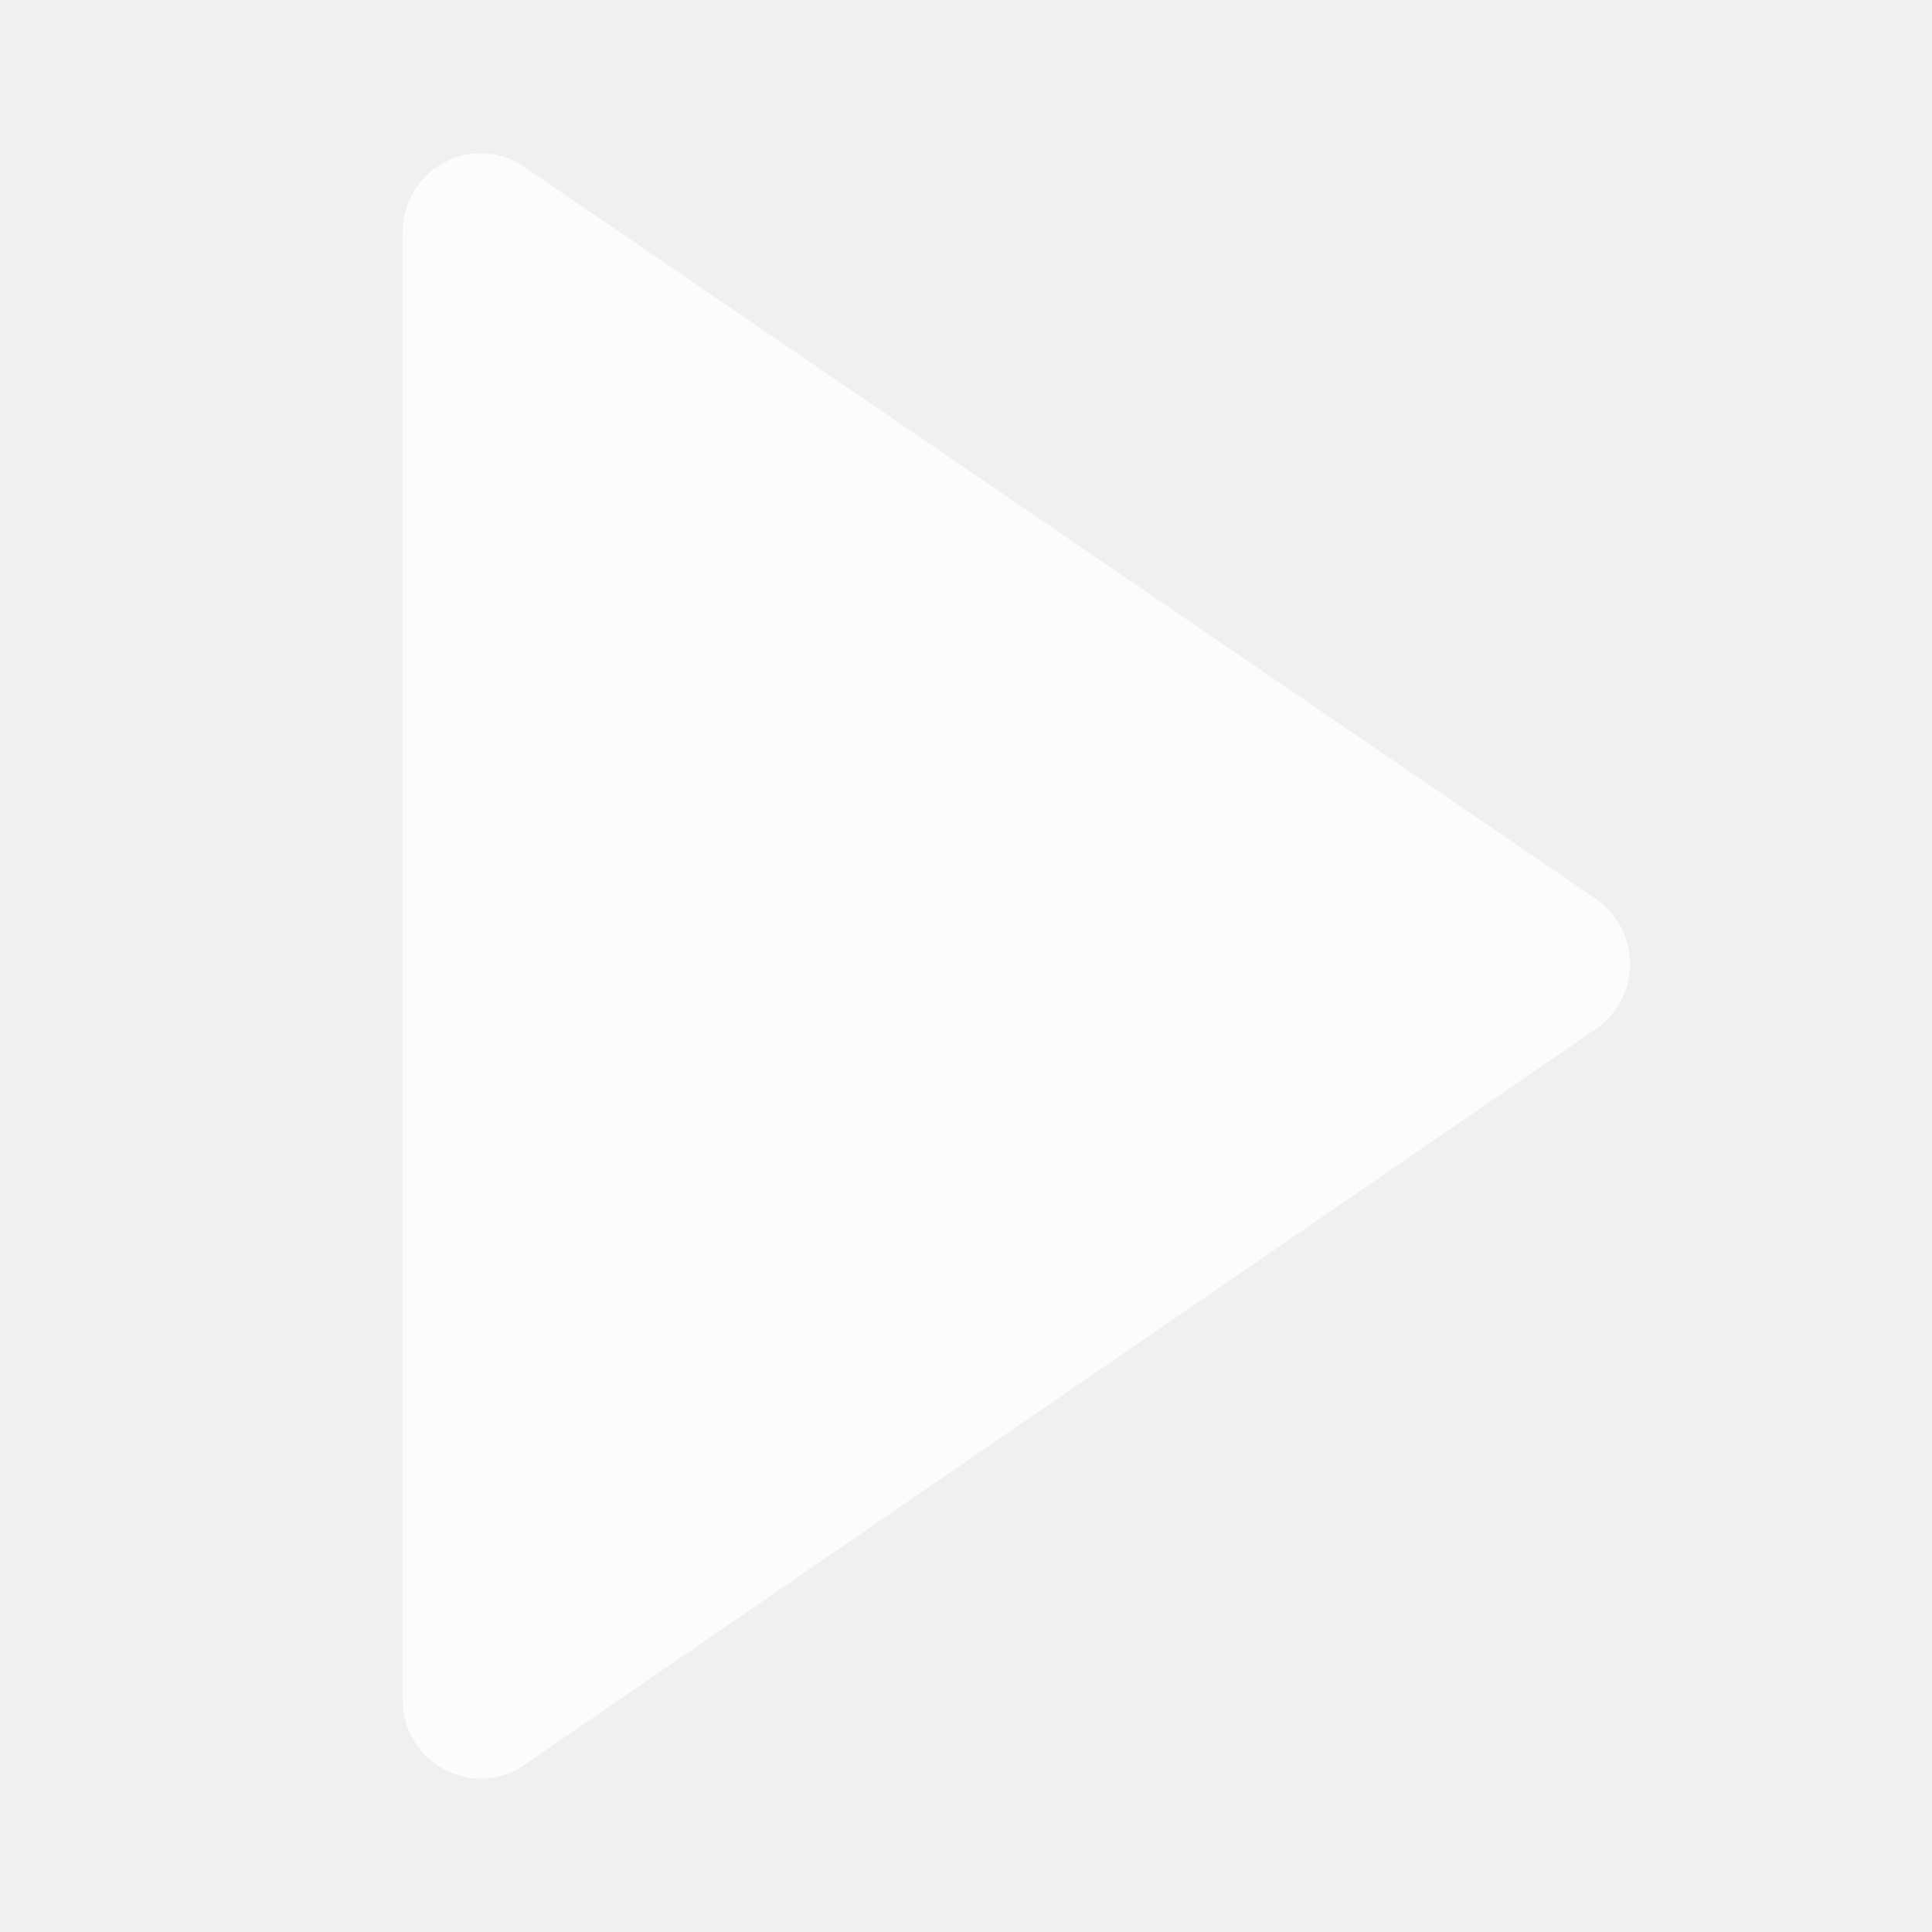
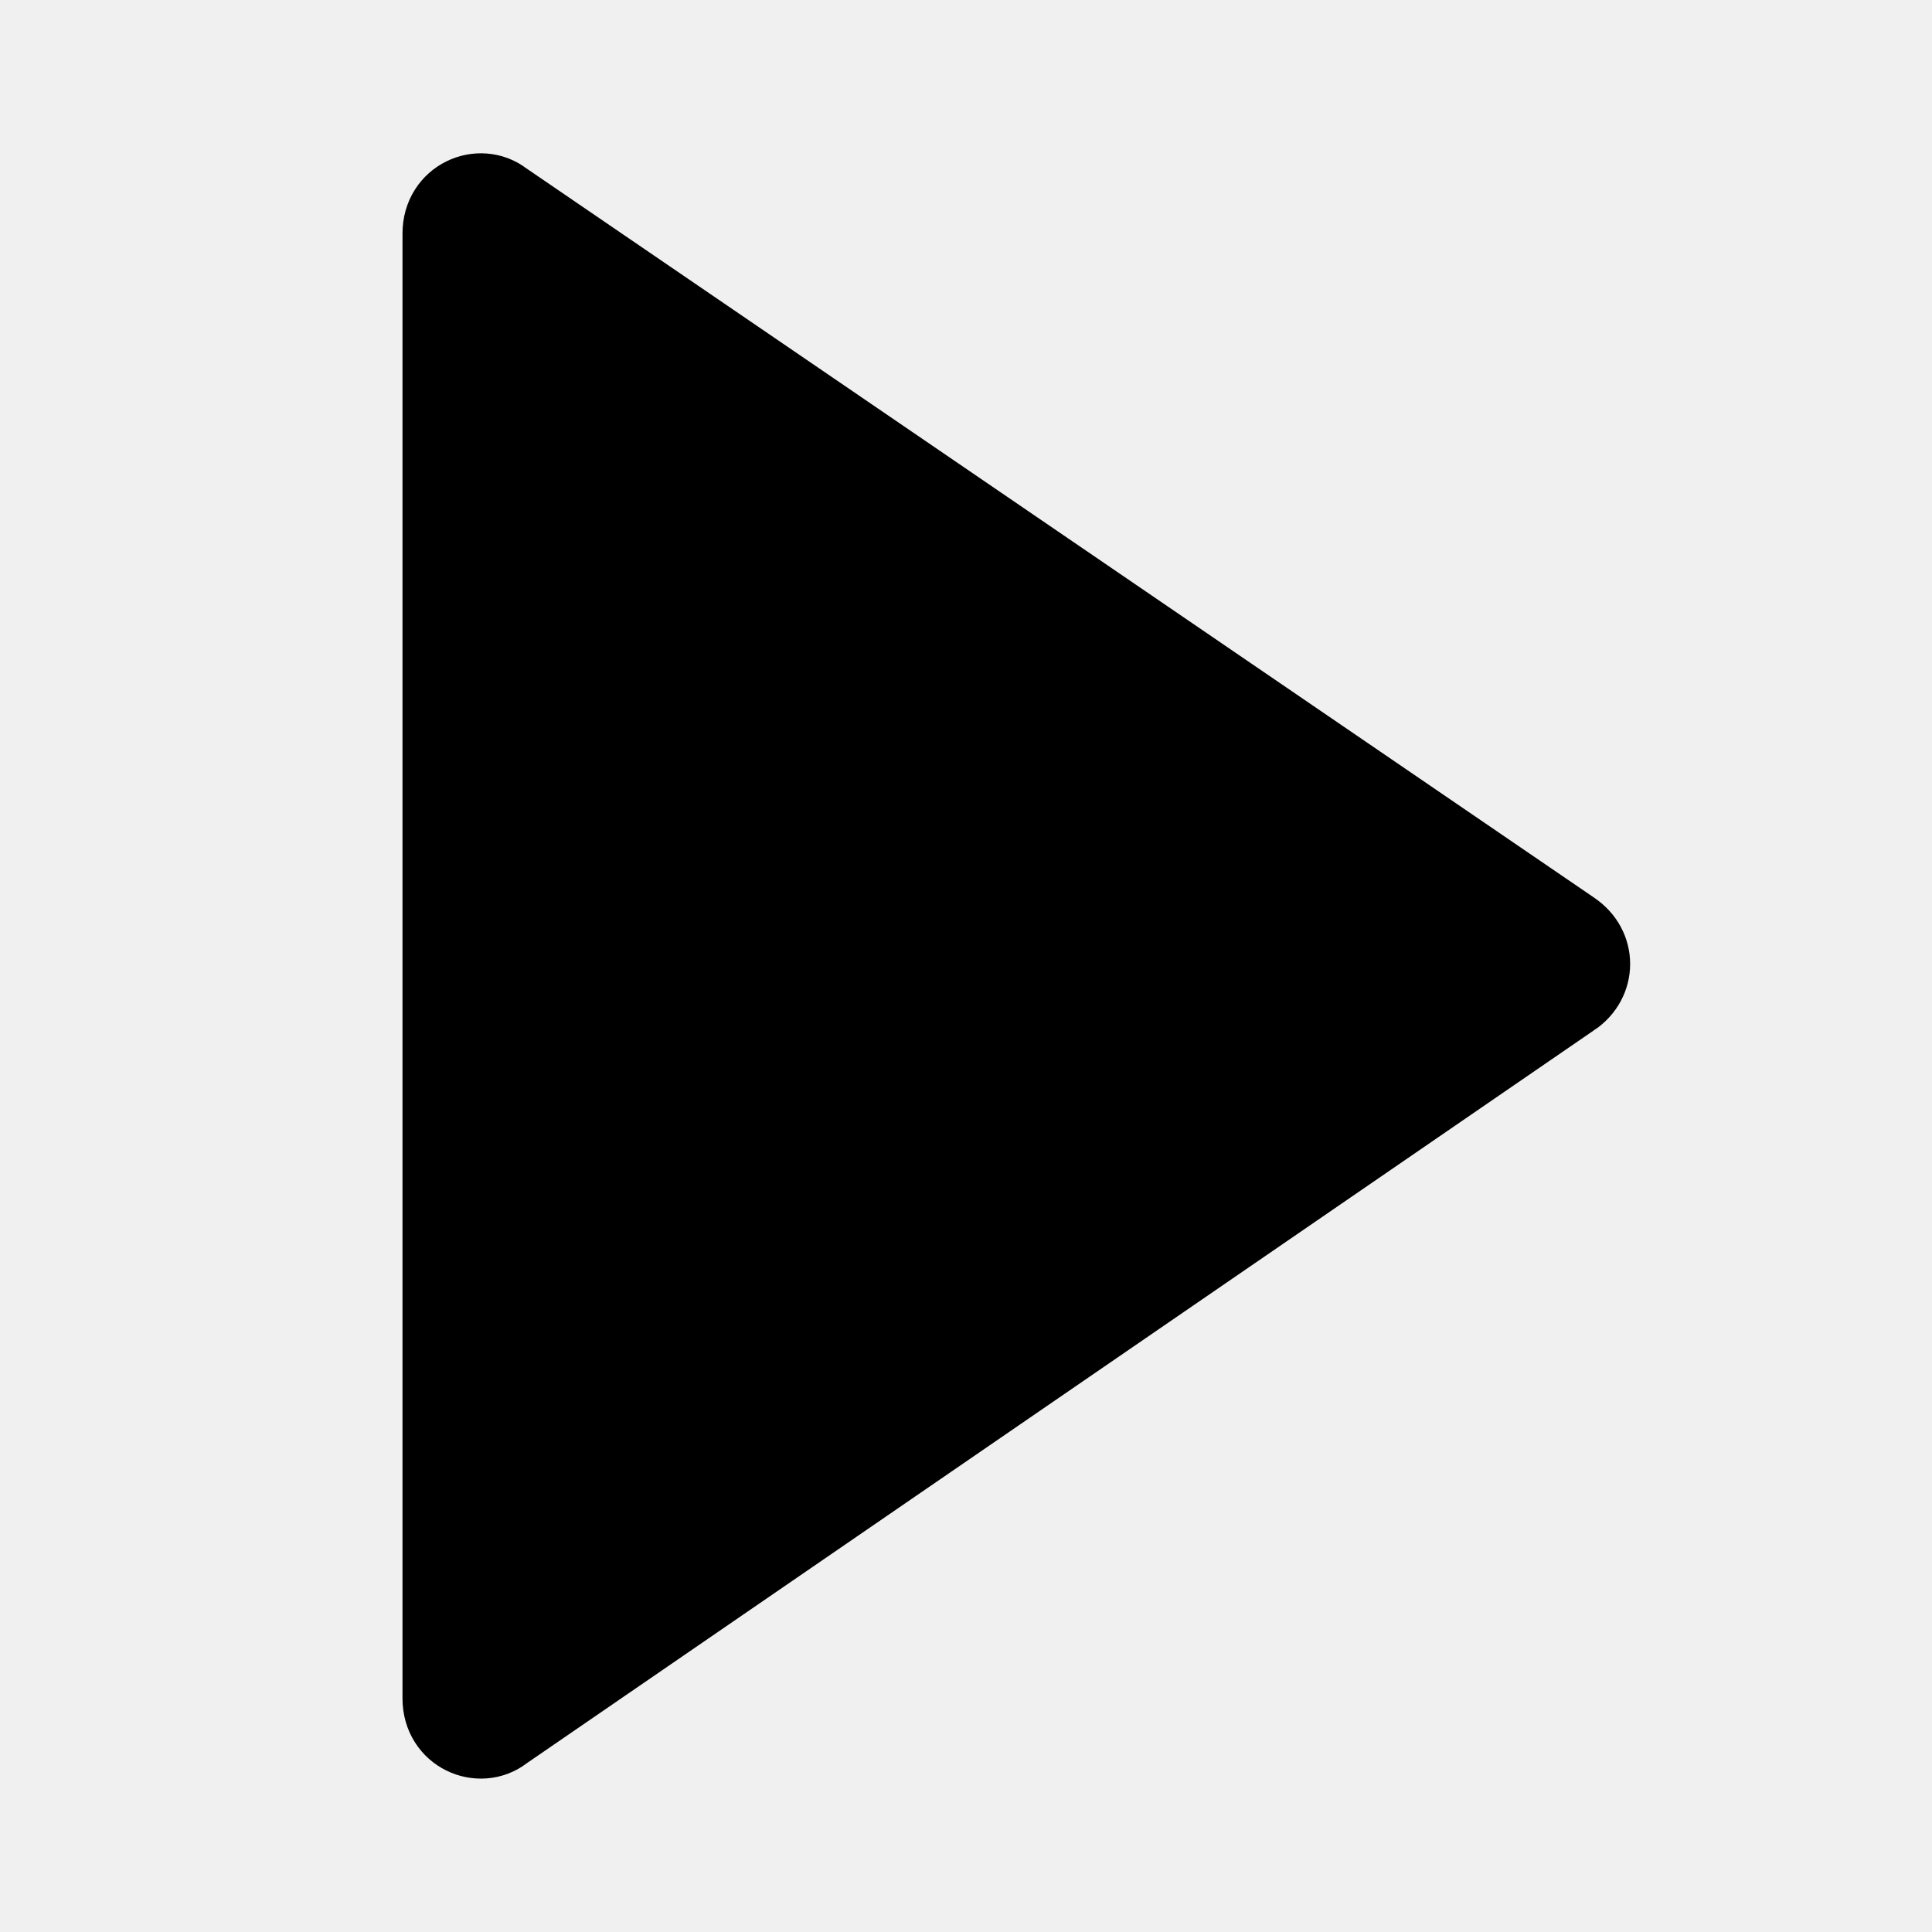
<svg xmlns="http://www.w3.org/2000/svg" width="24" height="24" viewBox="0 0 24 24" fill="none">
  <g clip-path="url(#clip0_8467_30872)">
-     <path d="M6.267 21.487L6.256 21.495L6.245 21.503C5.96 21.723 5.5 21.531 5.5 21.1V2.9C5.5 2.468 5.96 2.276 6.245 2.496L6.256 2.505L6.268 2.512L19.518 11.562L19.518 11.562L19.523 11.566C19.826 11.768 19.826 12.181 19.523 12.384L19.523 12.383L19.517 12.387L6.267 21.487Z" fill="#FCFCFC" stroke="#FCFCFC" />
+     <path d="M6.267 21.487L6.256 21.495L6.245 21.503C5.96 21.723 5.5 21.531 5.5 21.1V2.9C5.5 2.468 5.96 2.276 6.245 2.496L6.256 2.505L6.268 2.512L19.518 11.562L19.518 11.562L19.523 11.566C19.826 11.768 19.826 12.181 19.523 12.384L19.523 12.383L19.517 12.387L6.267 21.487Z" fill="currentColor" stroke="currentColor" />
  </g>
  <defs>
    <clipPath id="clip0_8467_30872">
      <rect width="24" height="24" fill="white" />
    </clipPath>
  </defs>
</svg>
